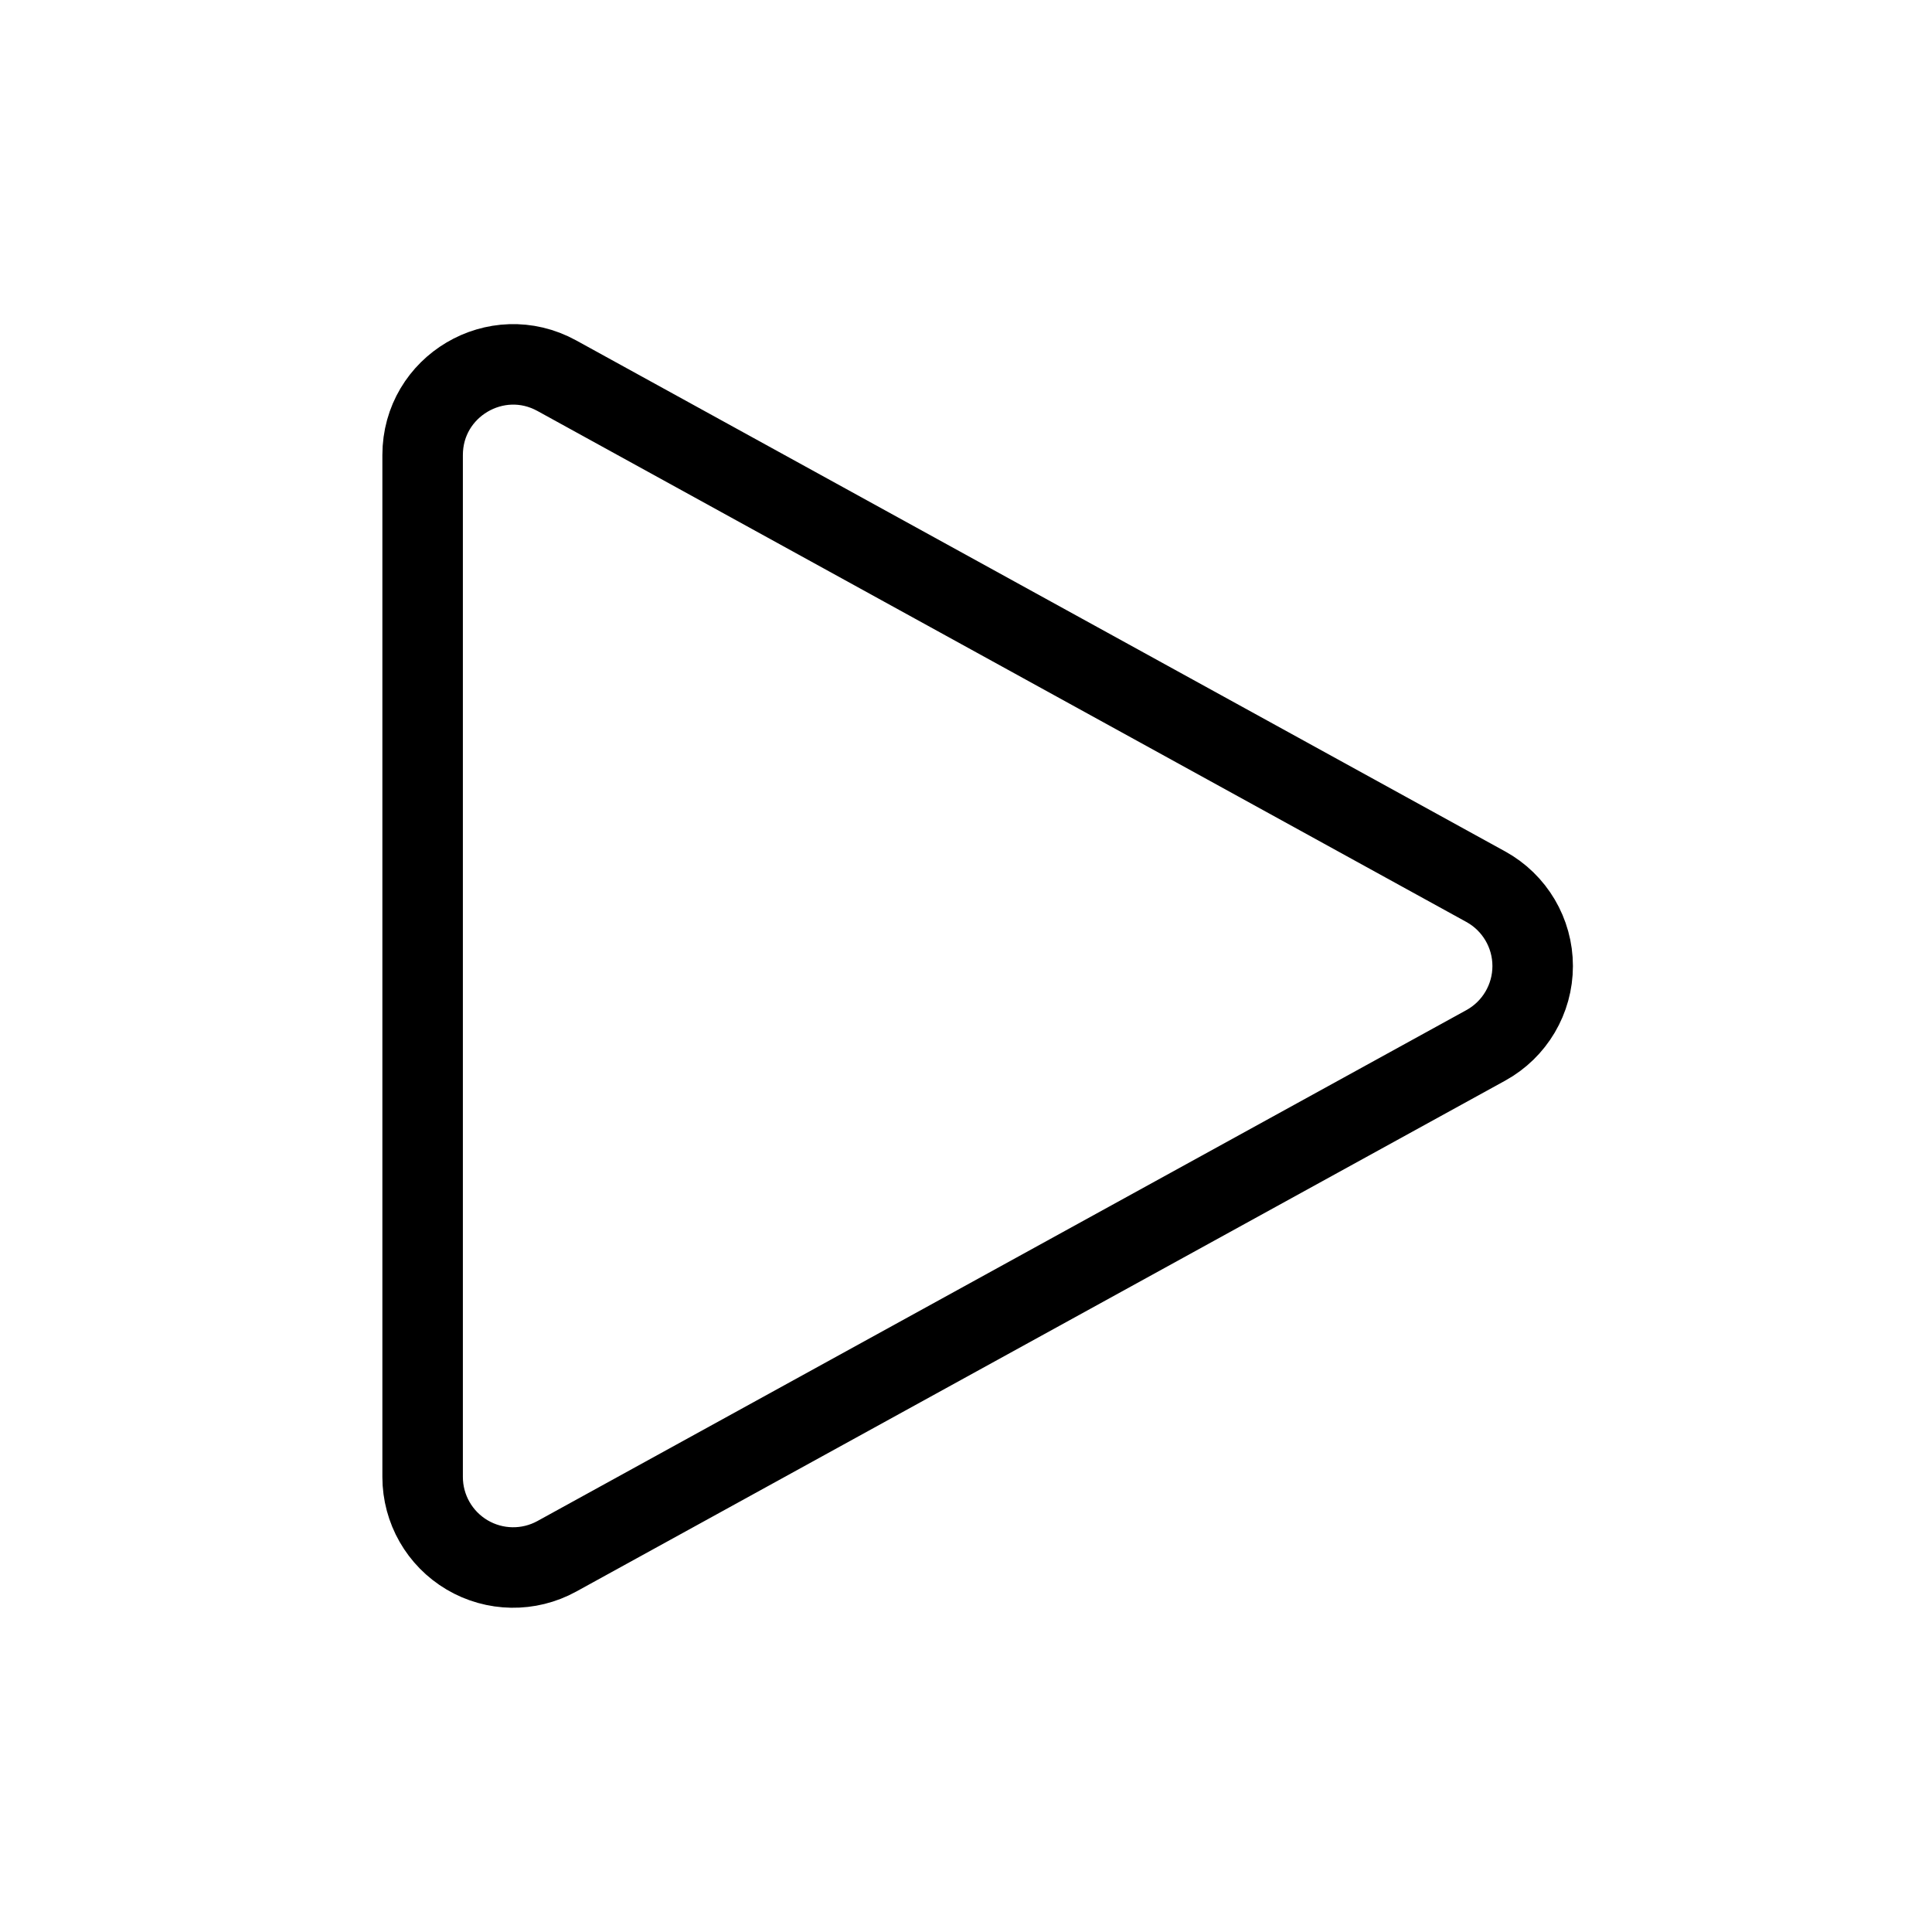
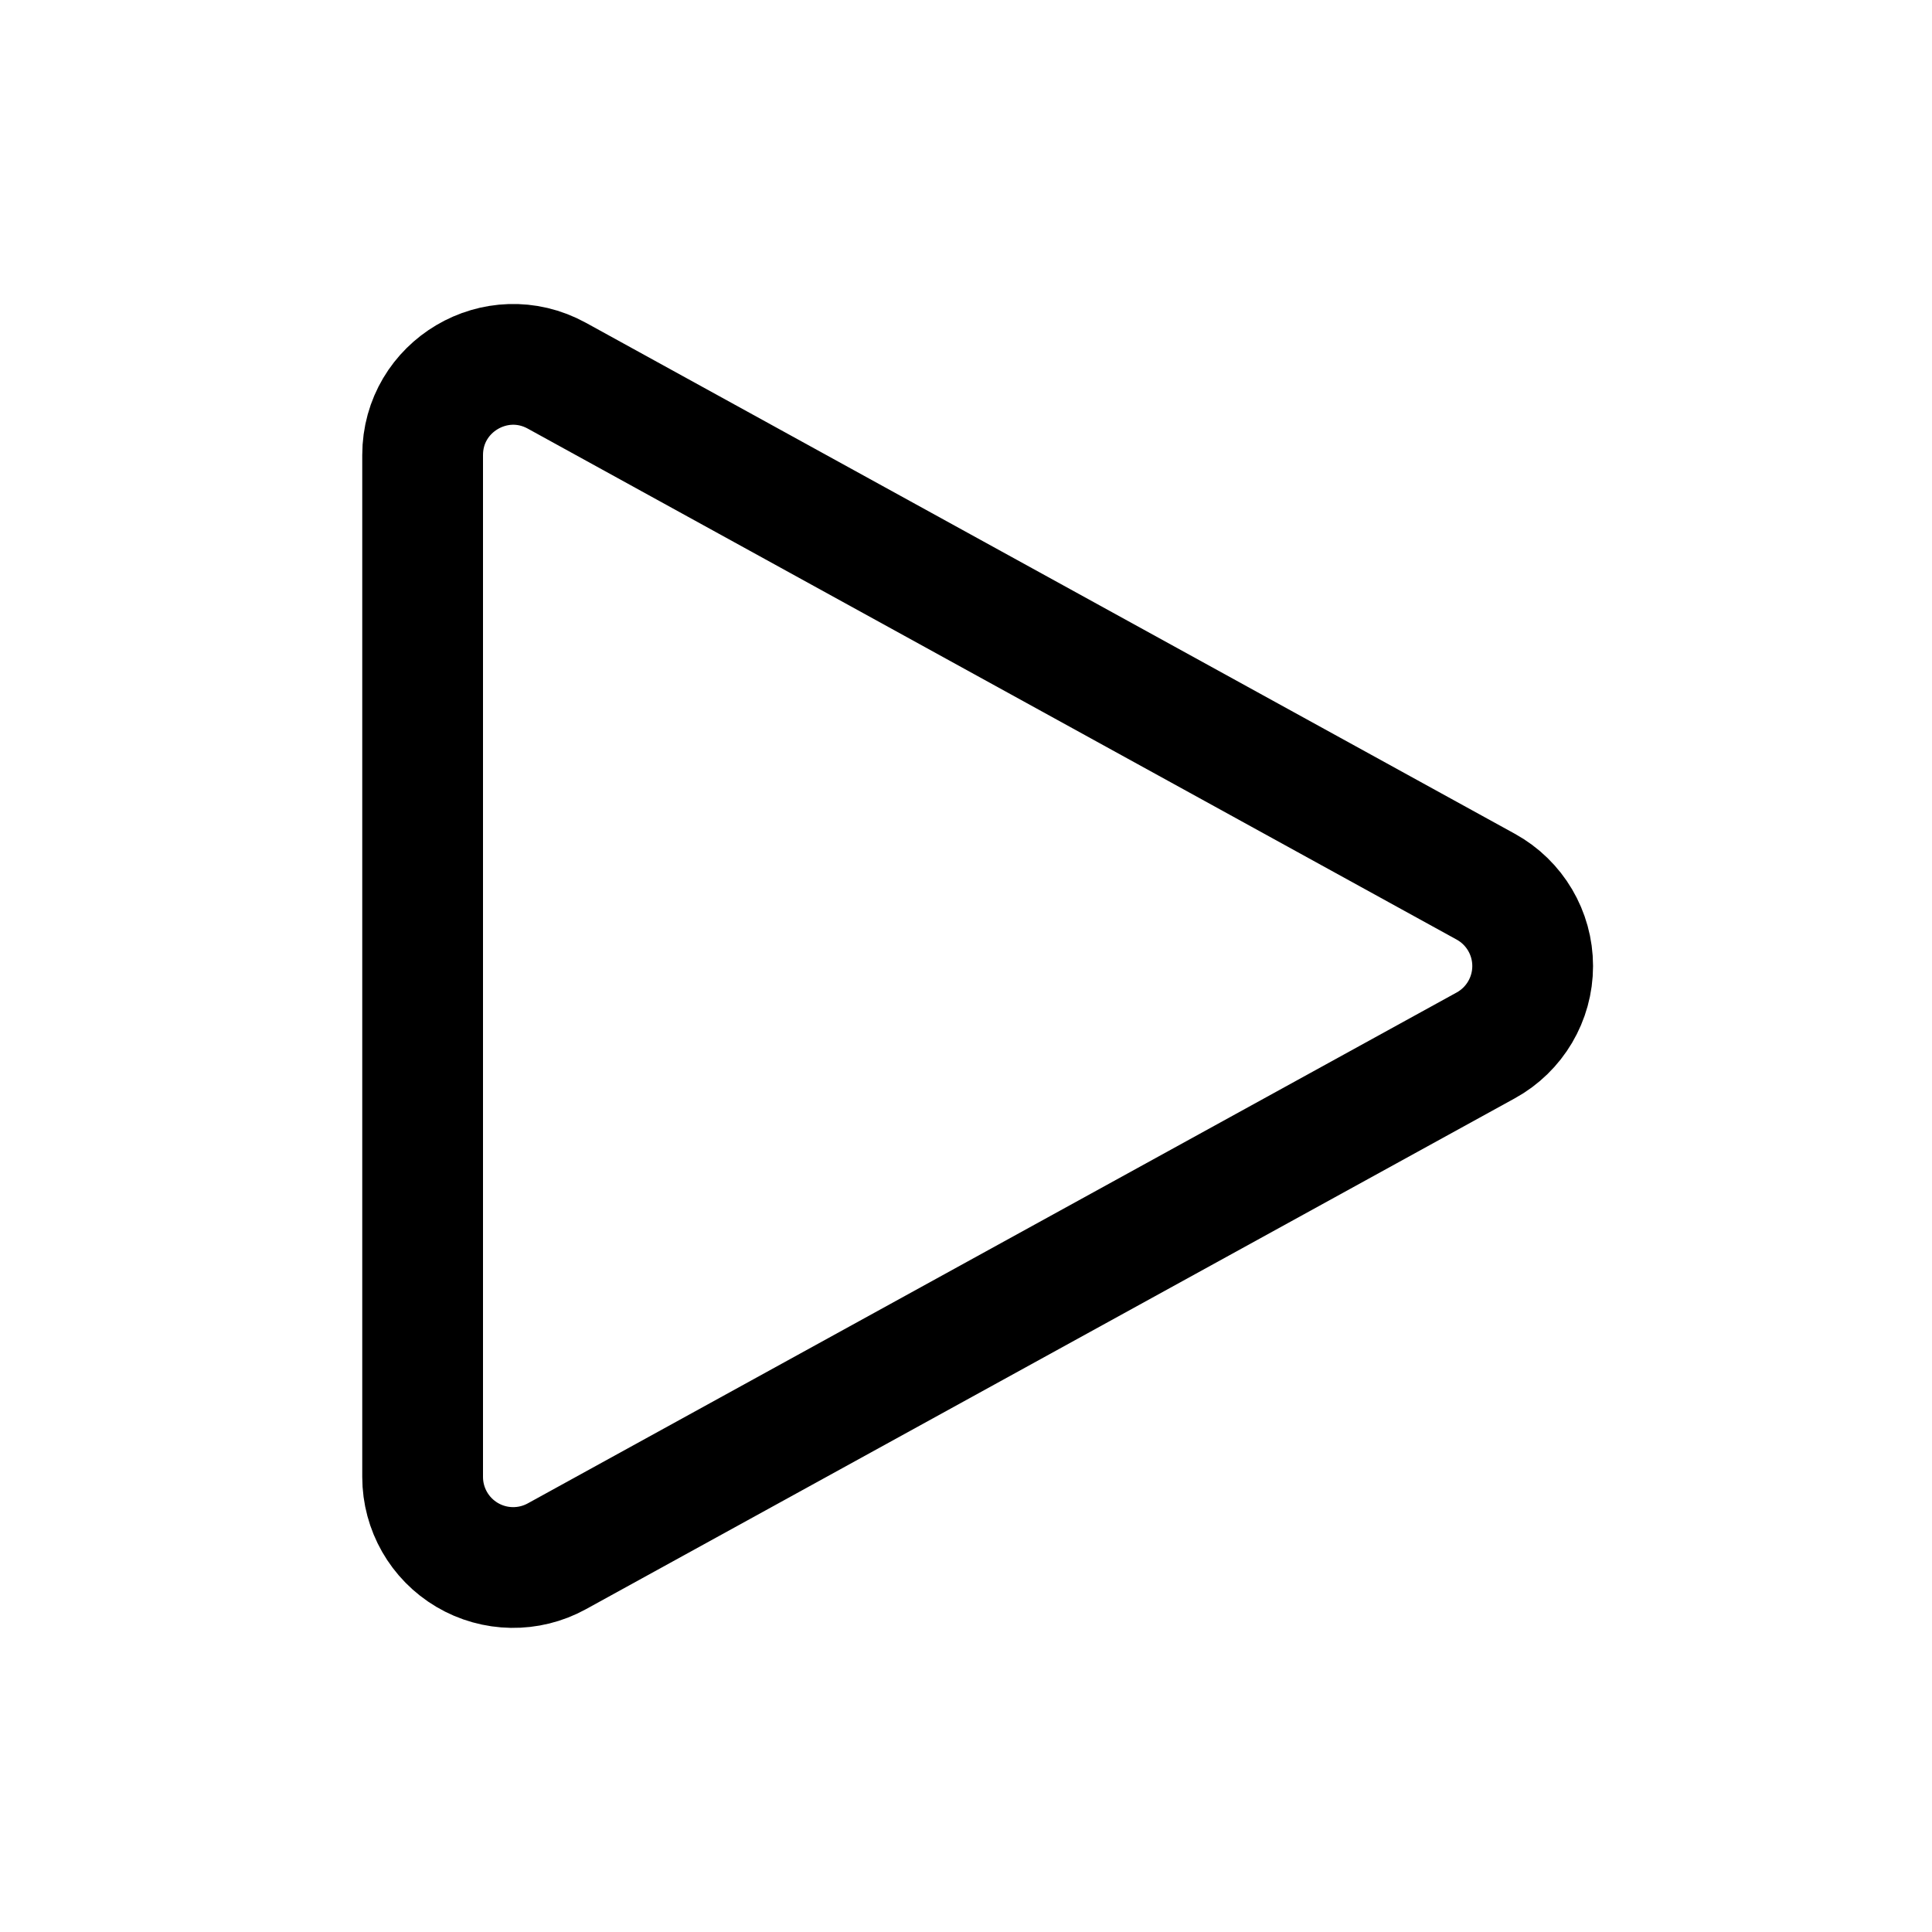
- <svg xmlns="http://www.w3.org/2000/svg" fill="none" viewBox="0 0 24 24" strokeWidth="1.5" stroke="currentColor" className="w-6 h-6">
-   <path strokeLinecap="round" stroke-linejoin="round" d="M5.25 5.653c0-.856.917-1.398 1.667-.986l11.54 6.348a1.125 1.125 0 010 1.971l-11.54 6.347a1.125 1.125 0 01-1.667-.985V5.653z" />
+ <svg xmlns="http://www.w3.org/2000/svg" fill="none" viewBox="0 0 24 24" stroke-width="1.5" stroke="currentColor" class="w-6 h-6">
+   <path stroke-linecap="round" stroke-linejoin="round" d="M5.25 5.653c0-.856.917-1.398 1.667-.986l11.54 6.348a1.125 1.125 0 010 1.971l-11.54 6.347a1.125 1.125 0 01-1.667-.985V5.653z" />
</svg>
